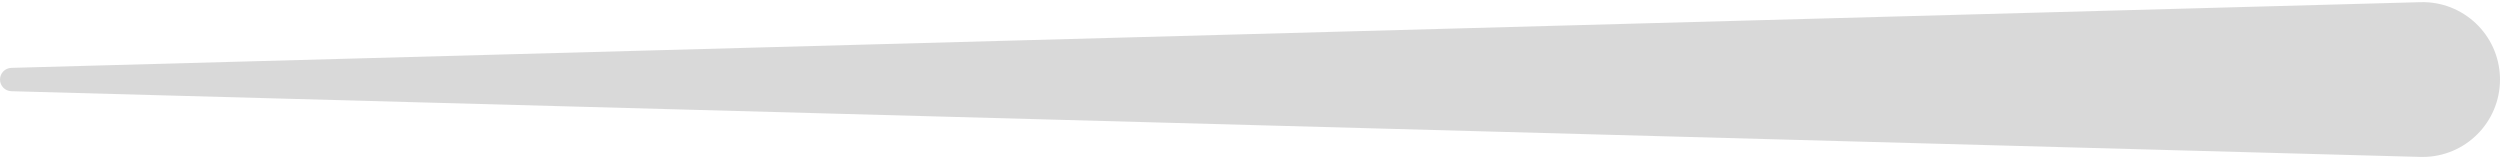
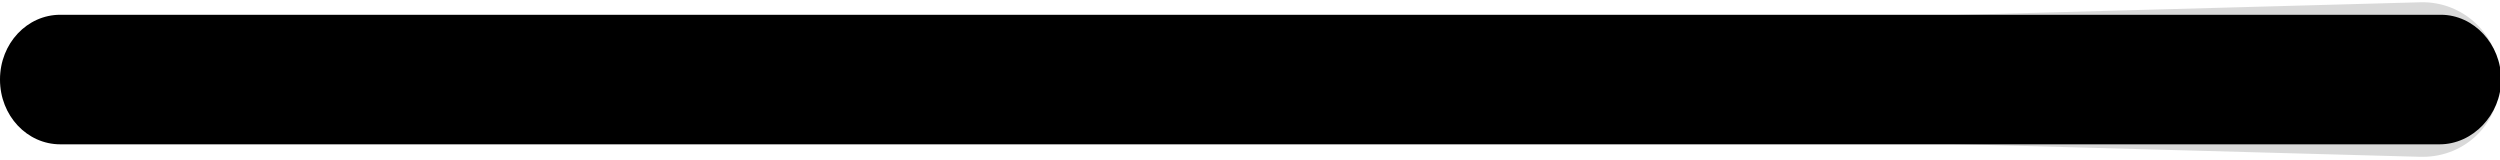
- <svg xmlns="http://www.w3.org/2000/svg" width="220px" height="14px" viewBox="0 0 220 14" version="1.1">
-   <defs />
-   <g id="Main" stroke="none" stroke-width="1" fill="none" fill-rule="evenodd">
-     <g id="Popupovi---razmaci" transform="translate(-678, -342)" fill="#D9D9D9">
+ <svg xmlns="http://www.w3.org/2000/svg" version="1.1" id="Layer_1" x="0px" y="0px" viewBox="0 0 220 14" style="enable-background:new 0 0 220 14;" xml:space="preserve">
+   <style type="text/css">
+ 	.st0{fill-rule:evenodd;clip-rule:evenodd;fill:#D9D9D9;}
+ </style>
+   <g id="Main">
+     <g id="Popupovi---razmaci" transform="translate(-678, -342)">
      <g id="Group-5-Copy-4" transform="translate(618, 241)">
        <g id="Group-4" transform="translate(19, 74)">
          <g id="Group-16" transform="translate(38, 27)">
-             <path d="M4,5.972 L216.003,0.191 L216.003,0.191 C219.763,0.088 222.895,3.053 222.997,6.814 C222.999,6.876 223,6.938 223,7 L223,7 L223,7 C223,10.762 219.95,13.811 216.188,13.811 C216.126,13.811 216.064,13.811 216.003,13.809 L4,8.027 L4,8.027 C3.443,8.012 3,7.556 3,7 L3,7 L3,7 C3,6.443 3.443,5.988 4,5.972 Z" id="slider-background" />
+             <path id="slider-background" class="st0" d="M4,6l212-5.8l0,0c3.8-0.1,6.9,2.9,7,6.6c0,0.1,0,0.1,0,0.2l0,0l0,0       c0,3.8-3,6.8-6.8,6.8c-0.1,0-0.1,0-0.2,0L4,8l0,0C3.4,8,3,7.6,3,7l0,0l0,0C3,6.4,3.4,6,4,6z" />
          </g>
        </g>
      </g>
    </g>
  </g>
+   <g>
+     <path d="M214.7,12.7H5.3C2.4,12.7,0,10.2,0,7s2.4-5.7,5.3-5.7h209.5c2.9,0,5.3,2.6,5.3,5.7S217.6,12.7,214.7,12.7z" />
+   </g>
</svg>
